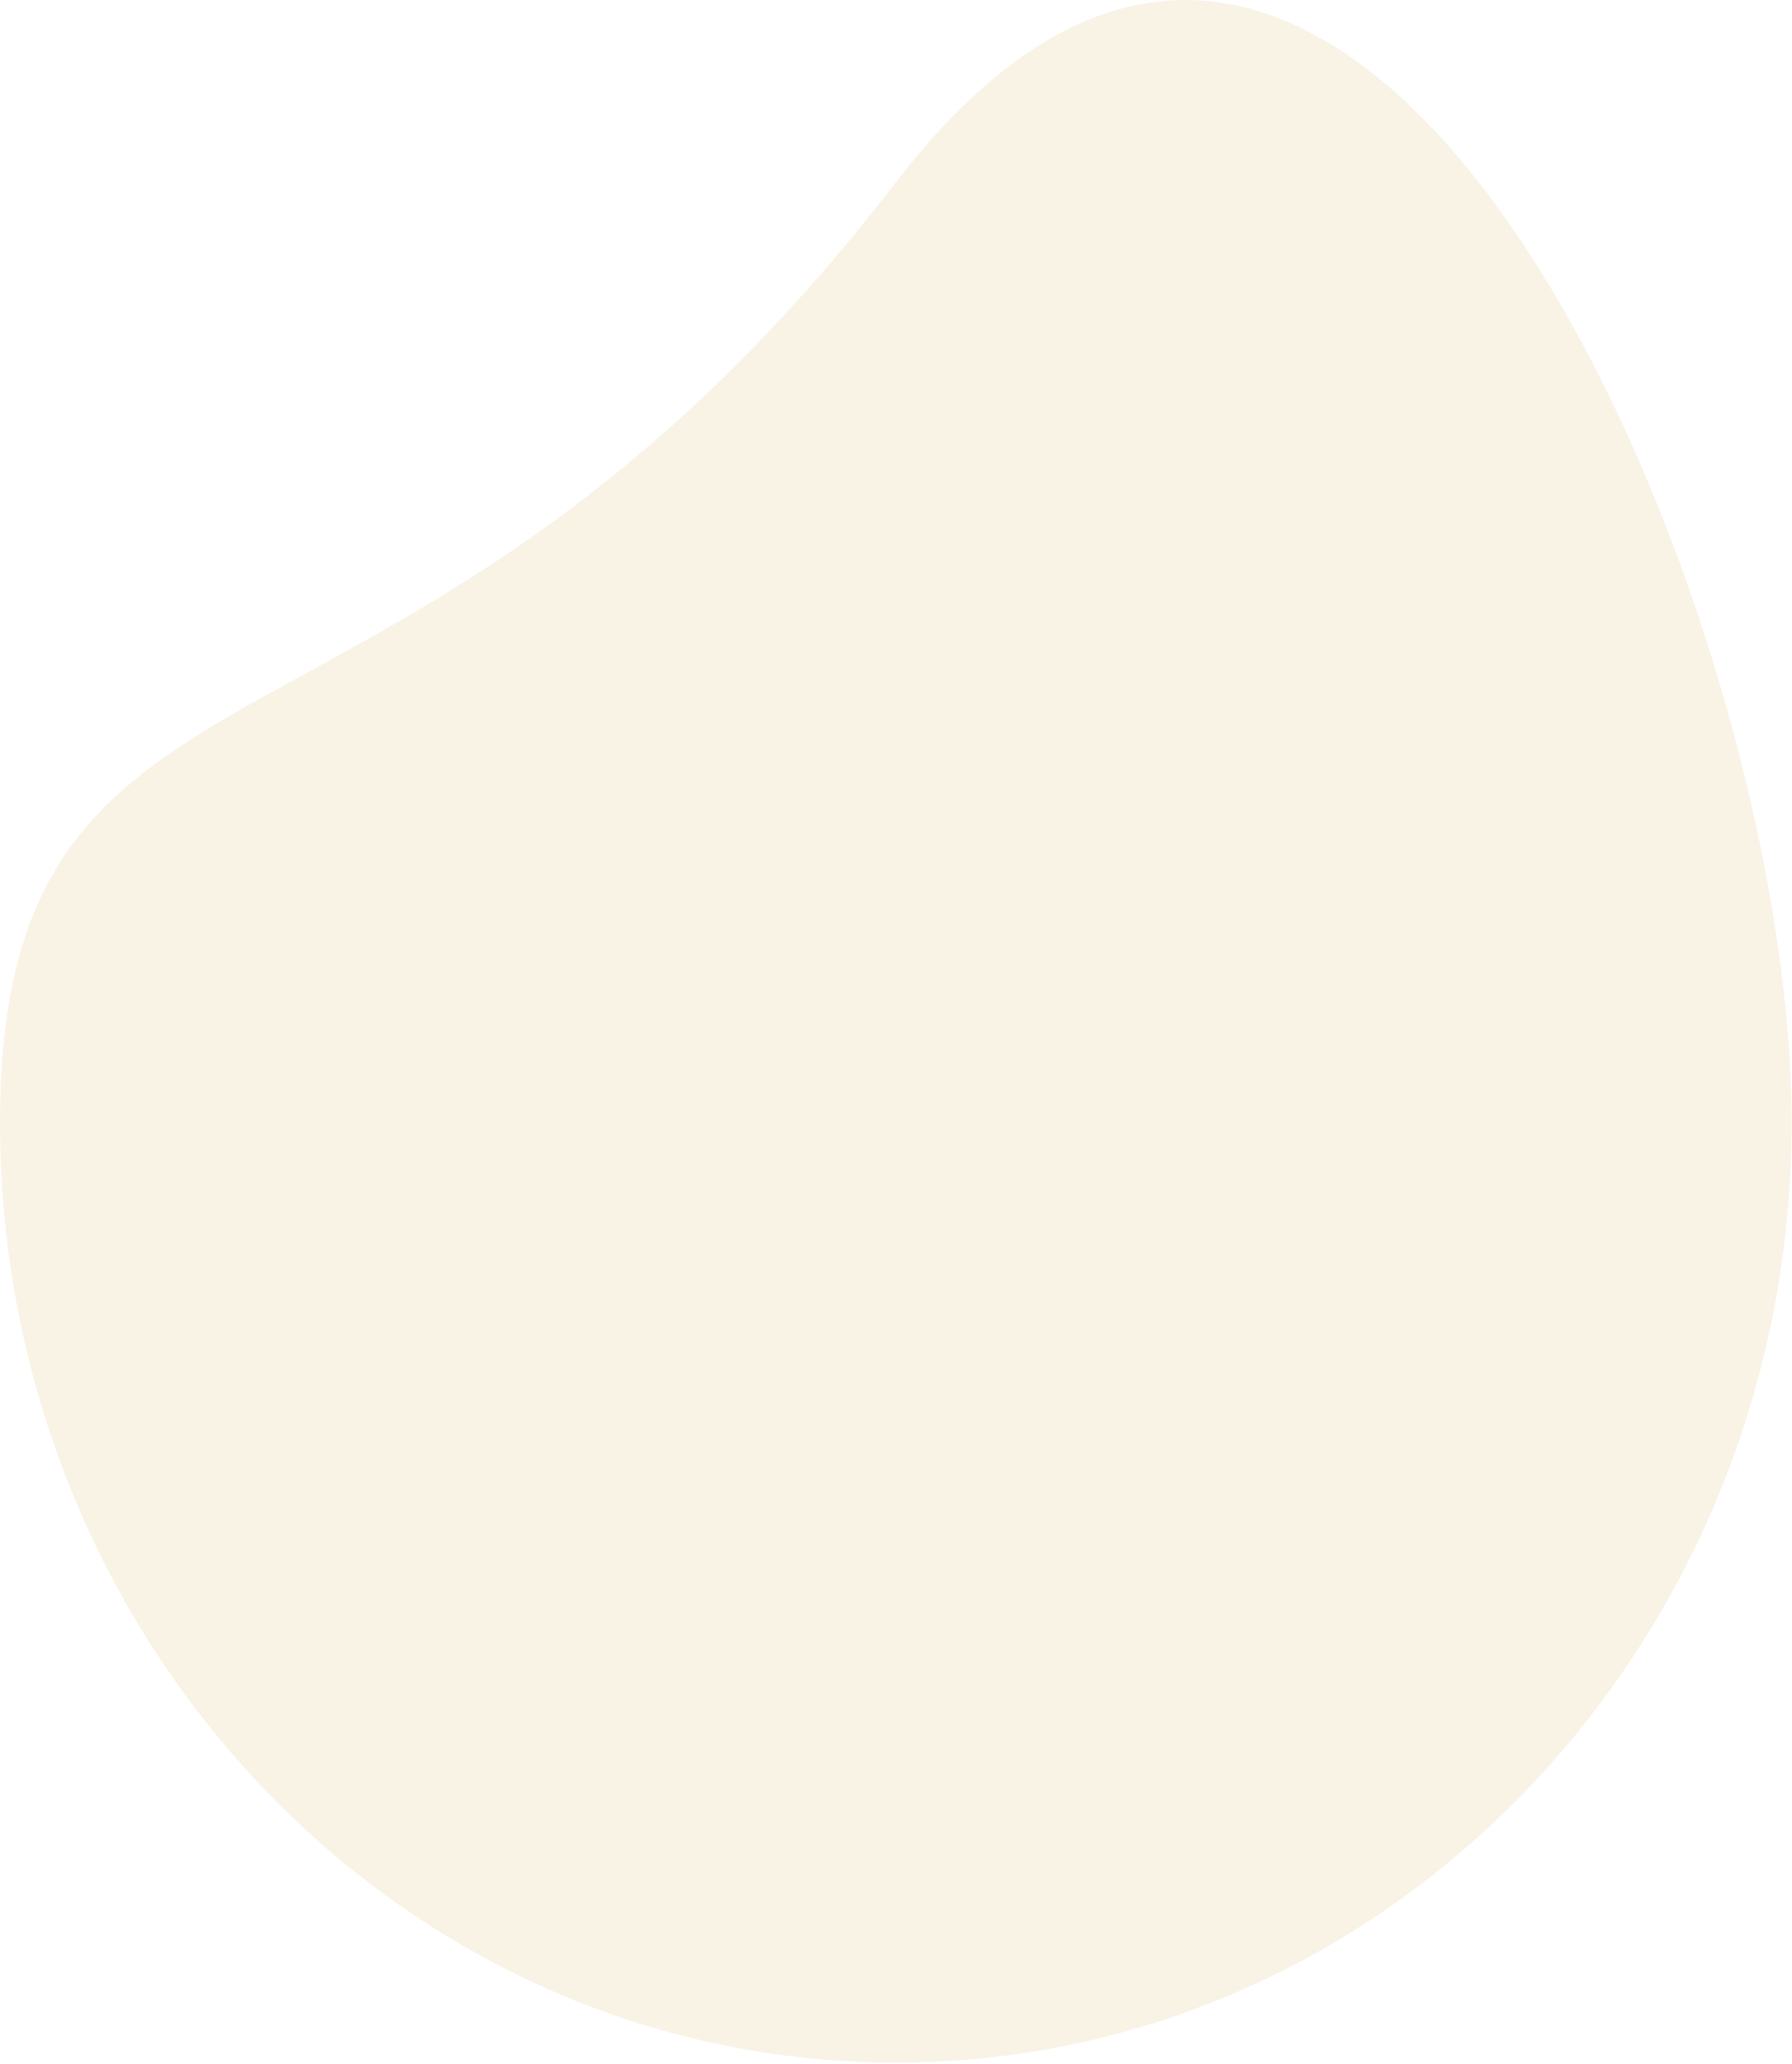
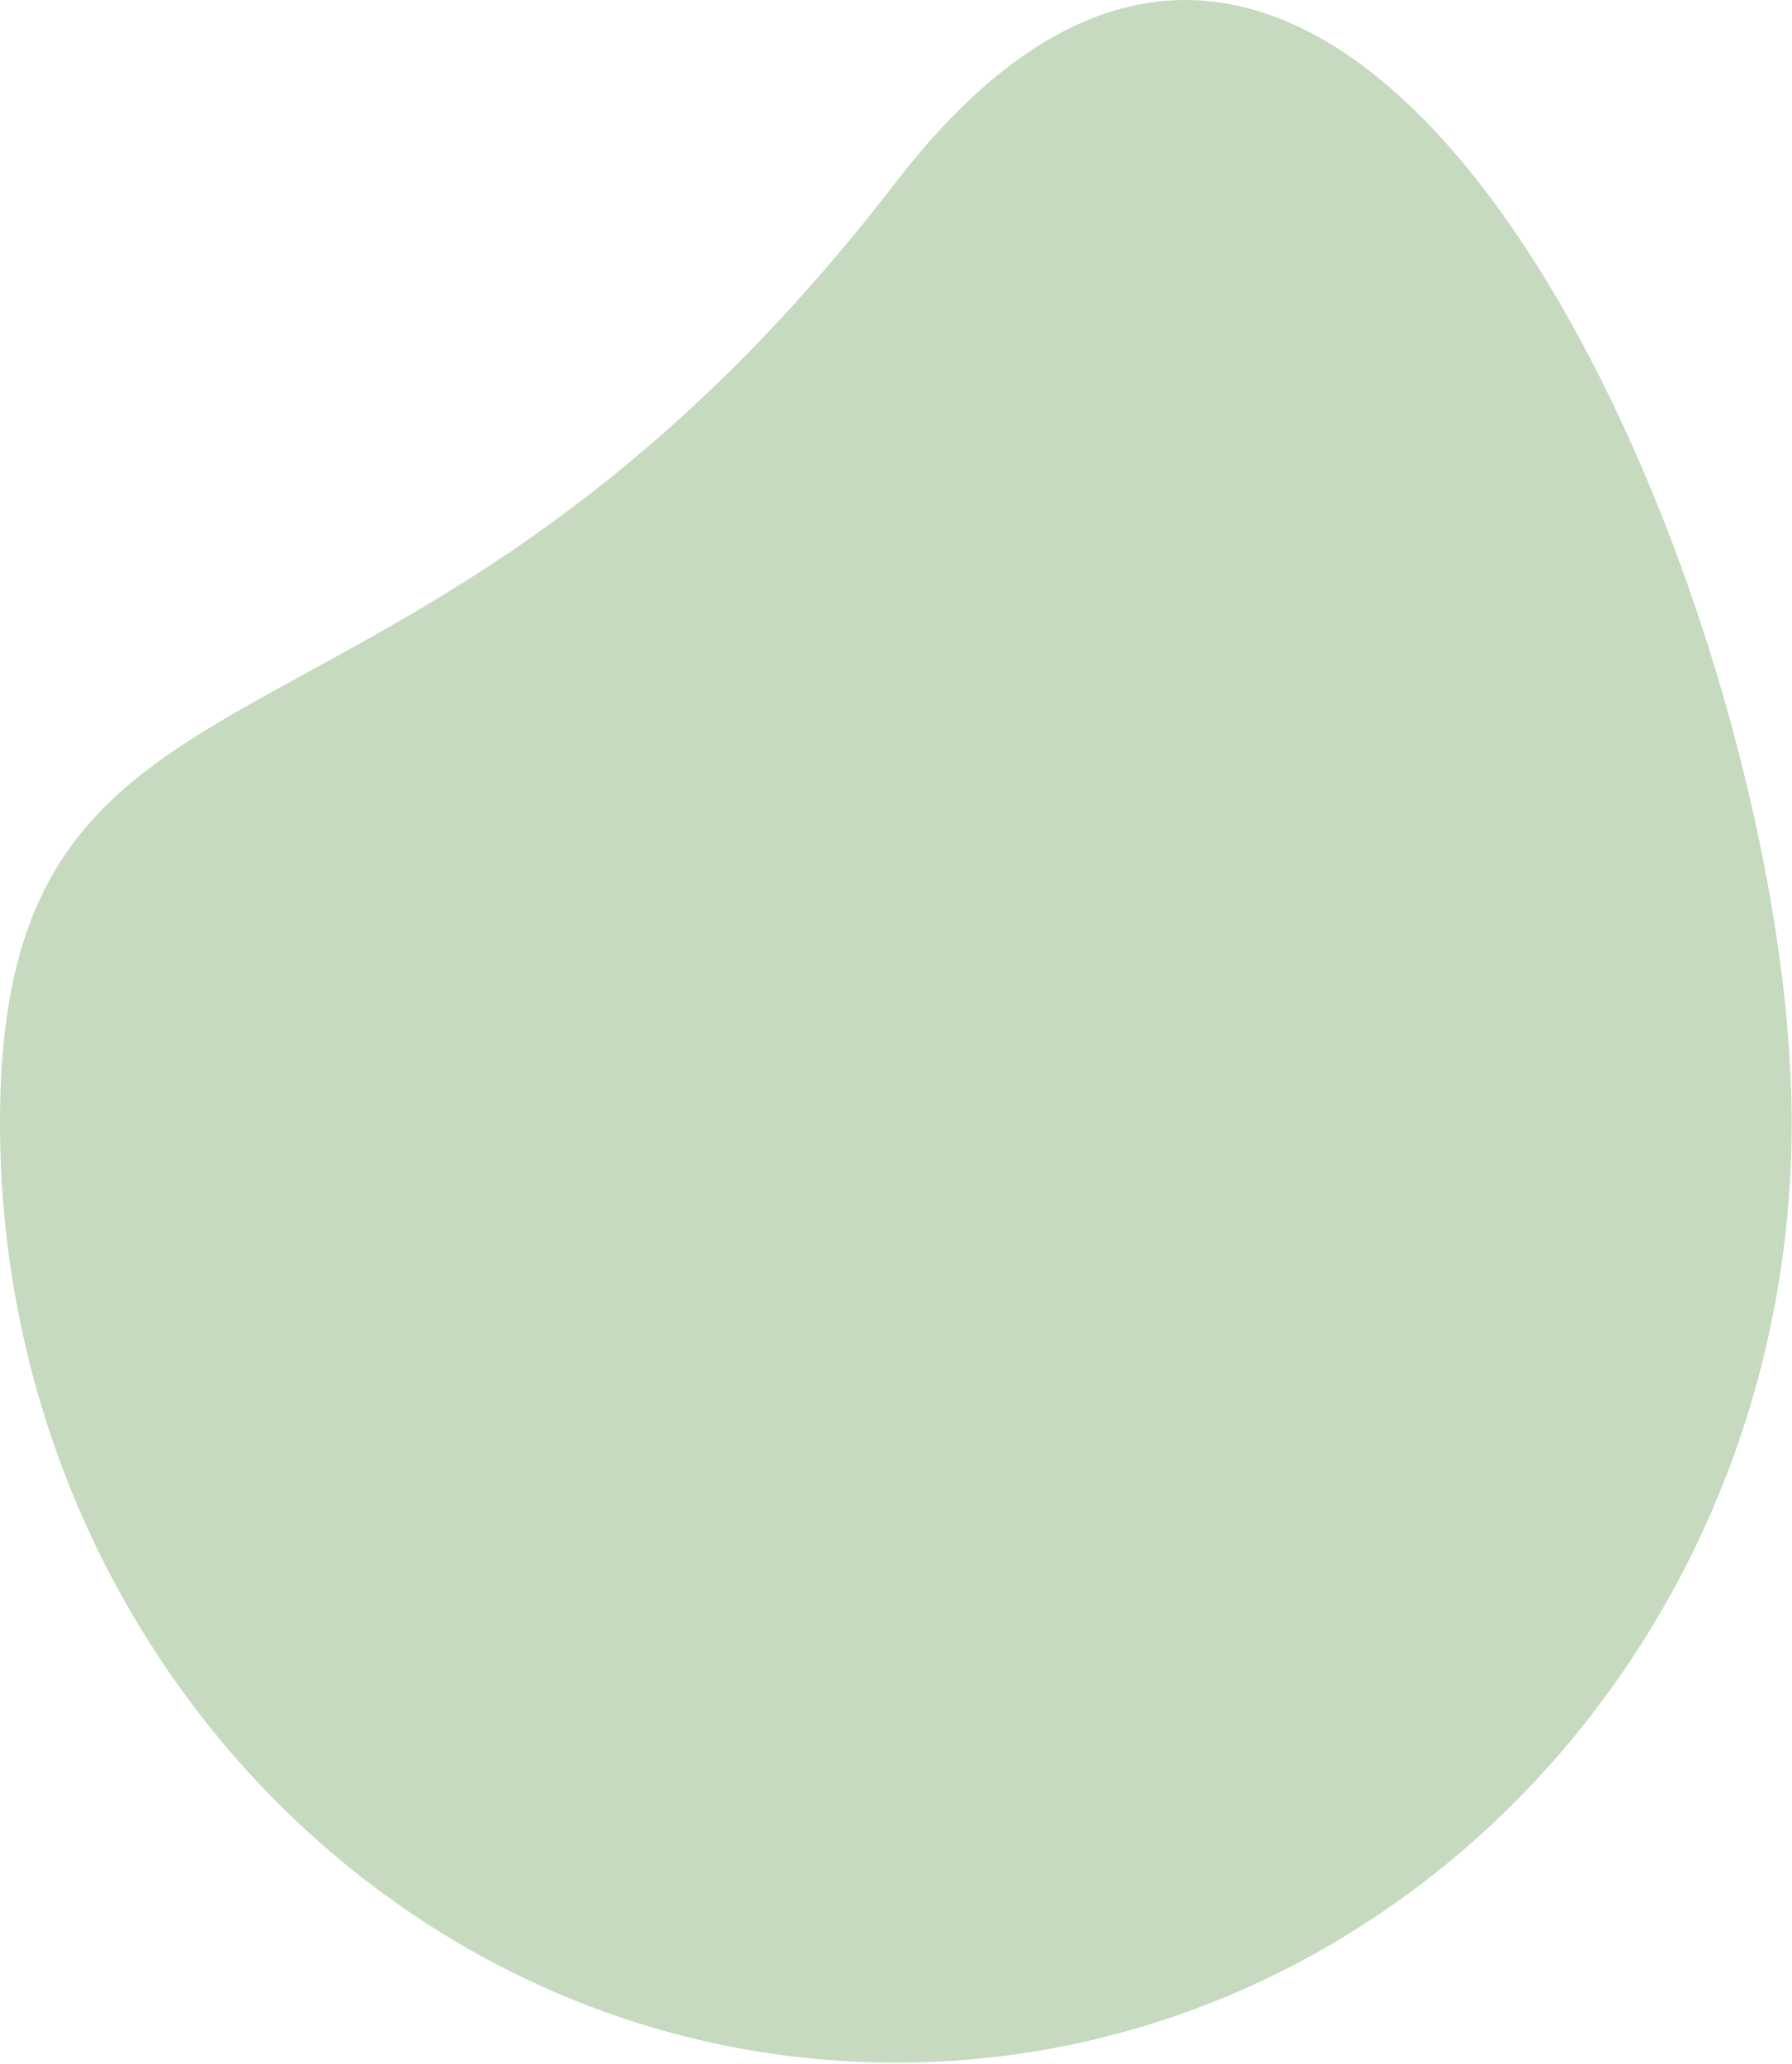
<svg xmlns="http://www.w3.org/2000/svg" width="771" height="888" viewBox="0 0 771 888" fill="none">
-   <path d="M771 482.913C771 706.313 598.406 887.413 385.5 887.413C172.594 887.413 0 706.313 0 482.913C0 259.514 175 351.914 385.5 78.413C583.301 -178.585 771 259.514 771 482.913Z" fill="#F9F3E6" />
+   <path d="M771 482.913C771 706.313 598.406 887.413 385.5 887.413C172.594 887.413 0 706.313 0 482.913C0 259.514 175 351.914 385.5 78.413C583.301 -178.585 771 259.514 771 482.913Z" fill="#C6DABF" />
</svg>
